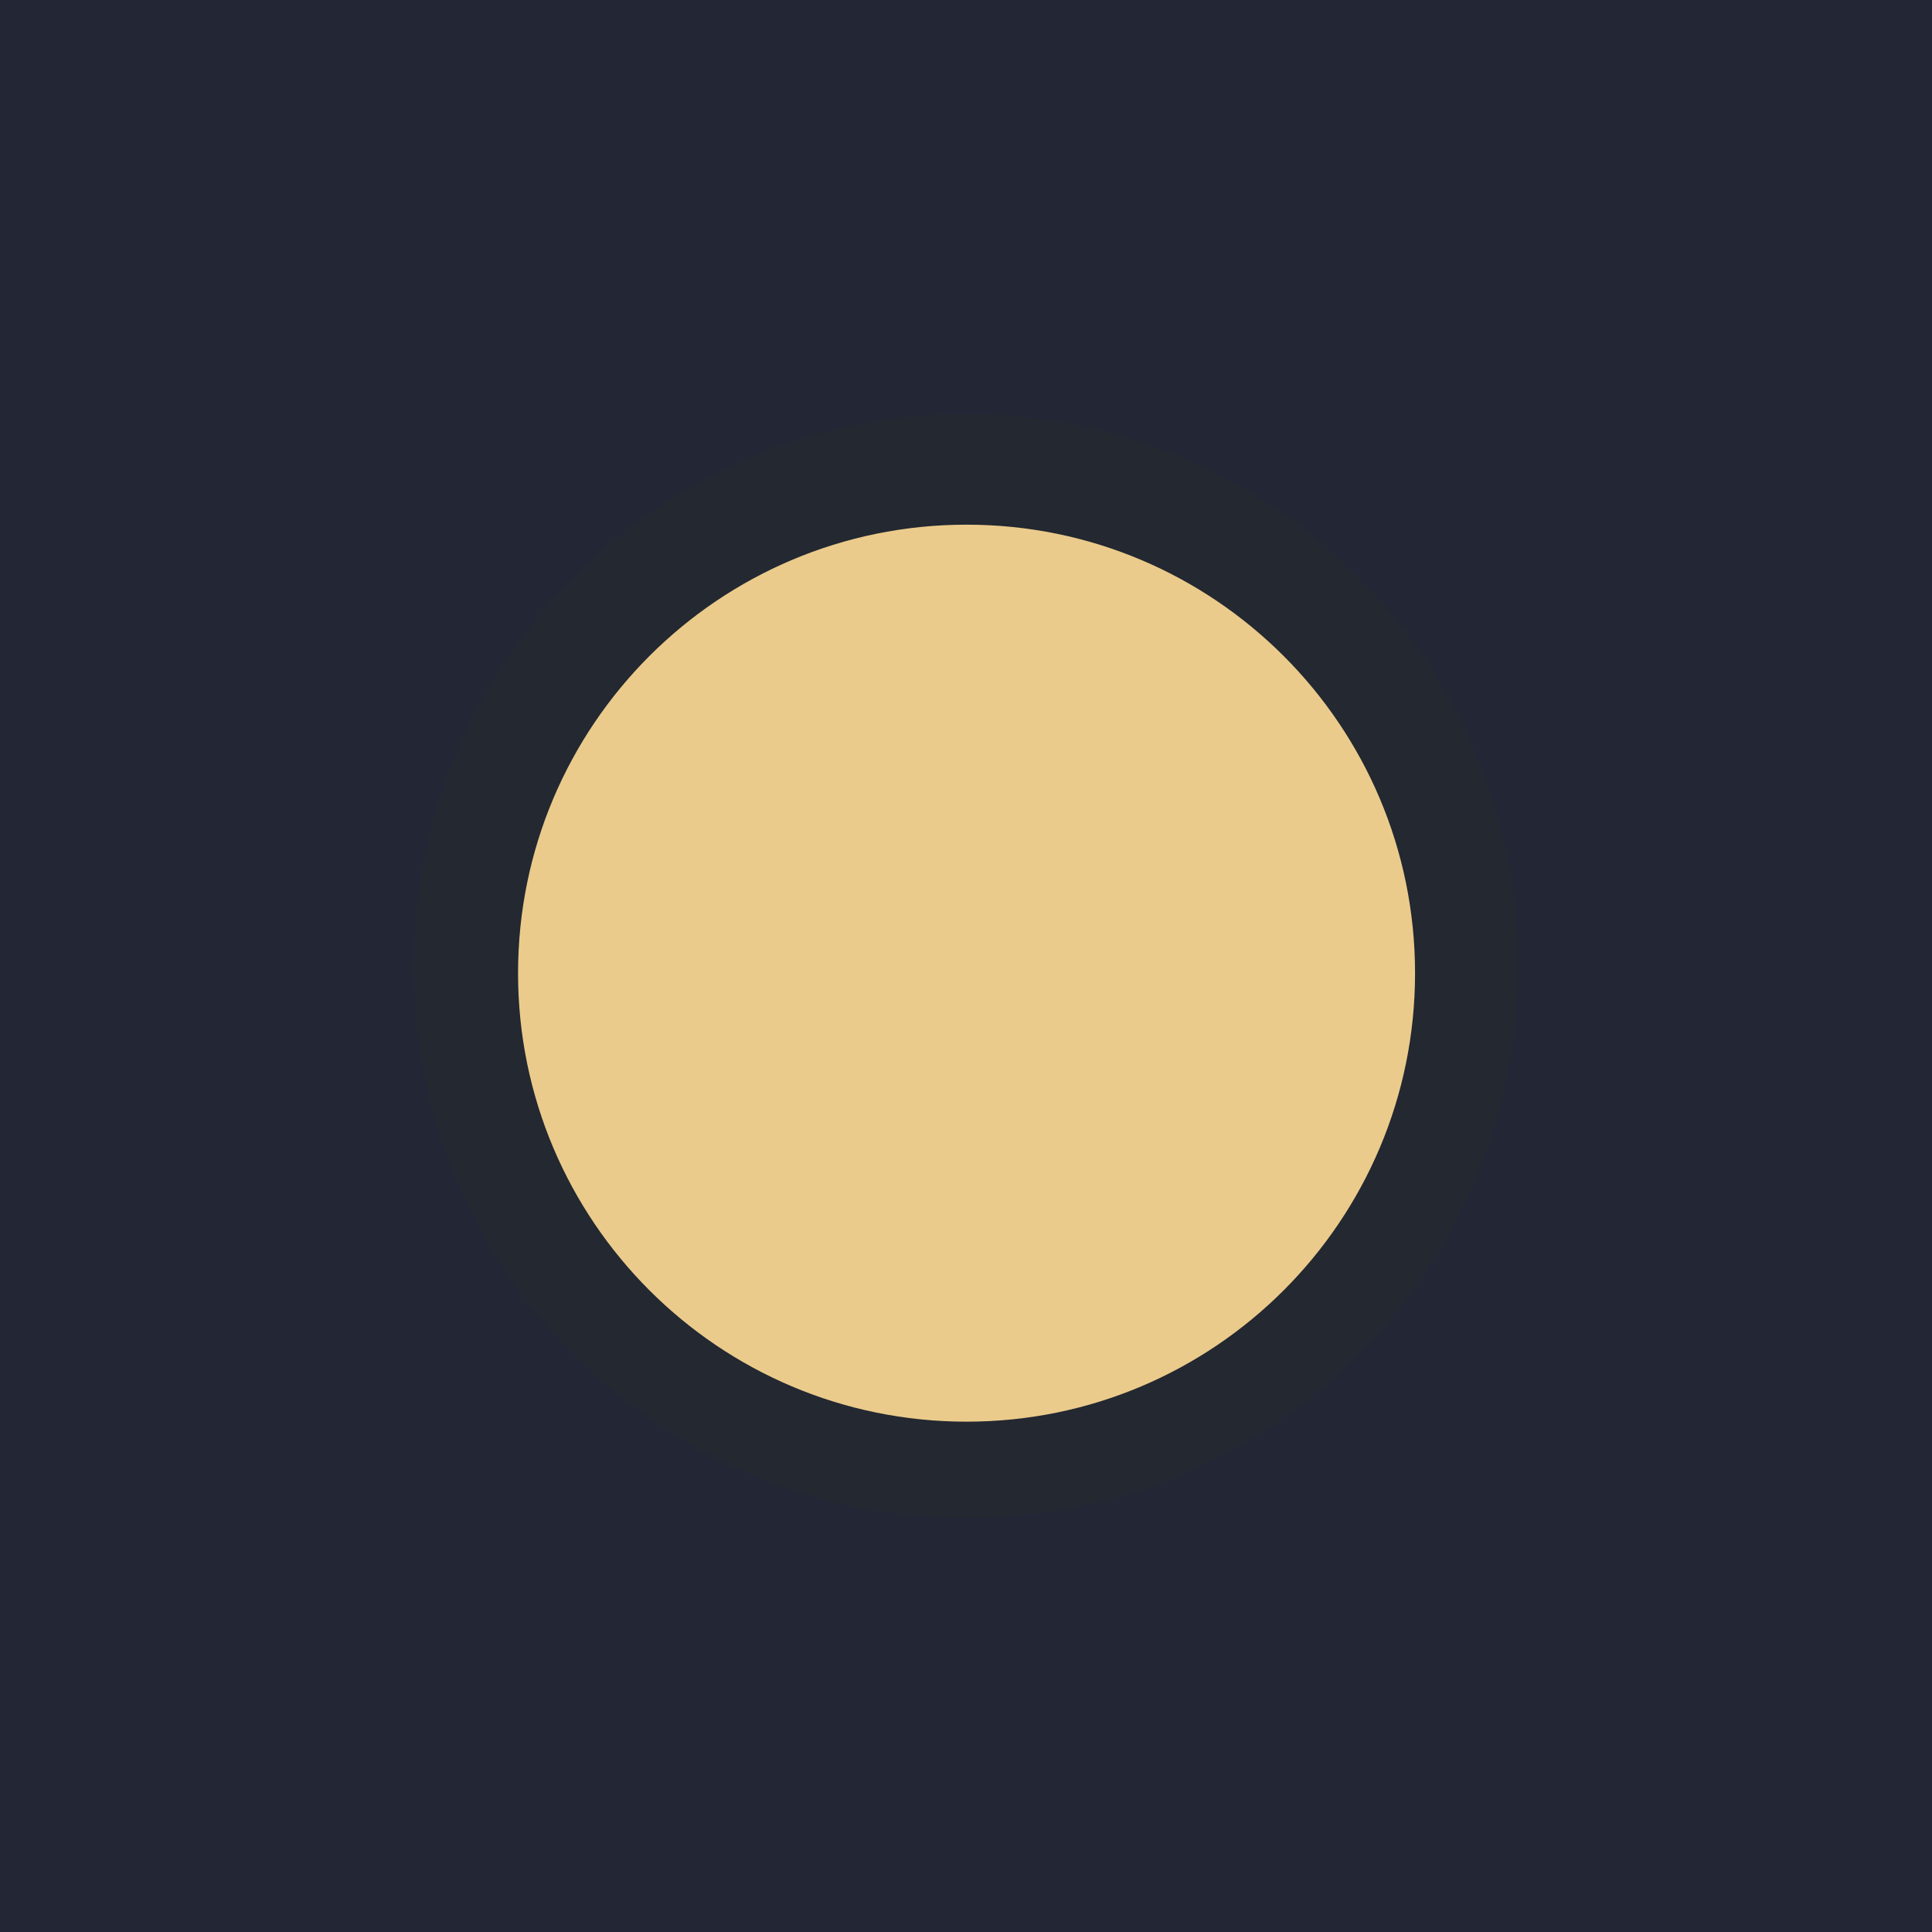
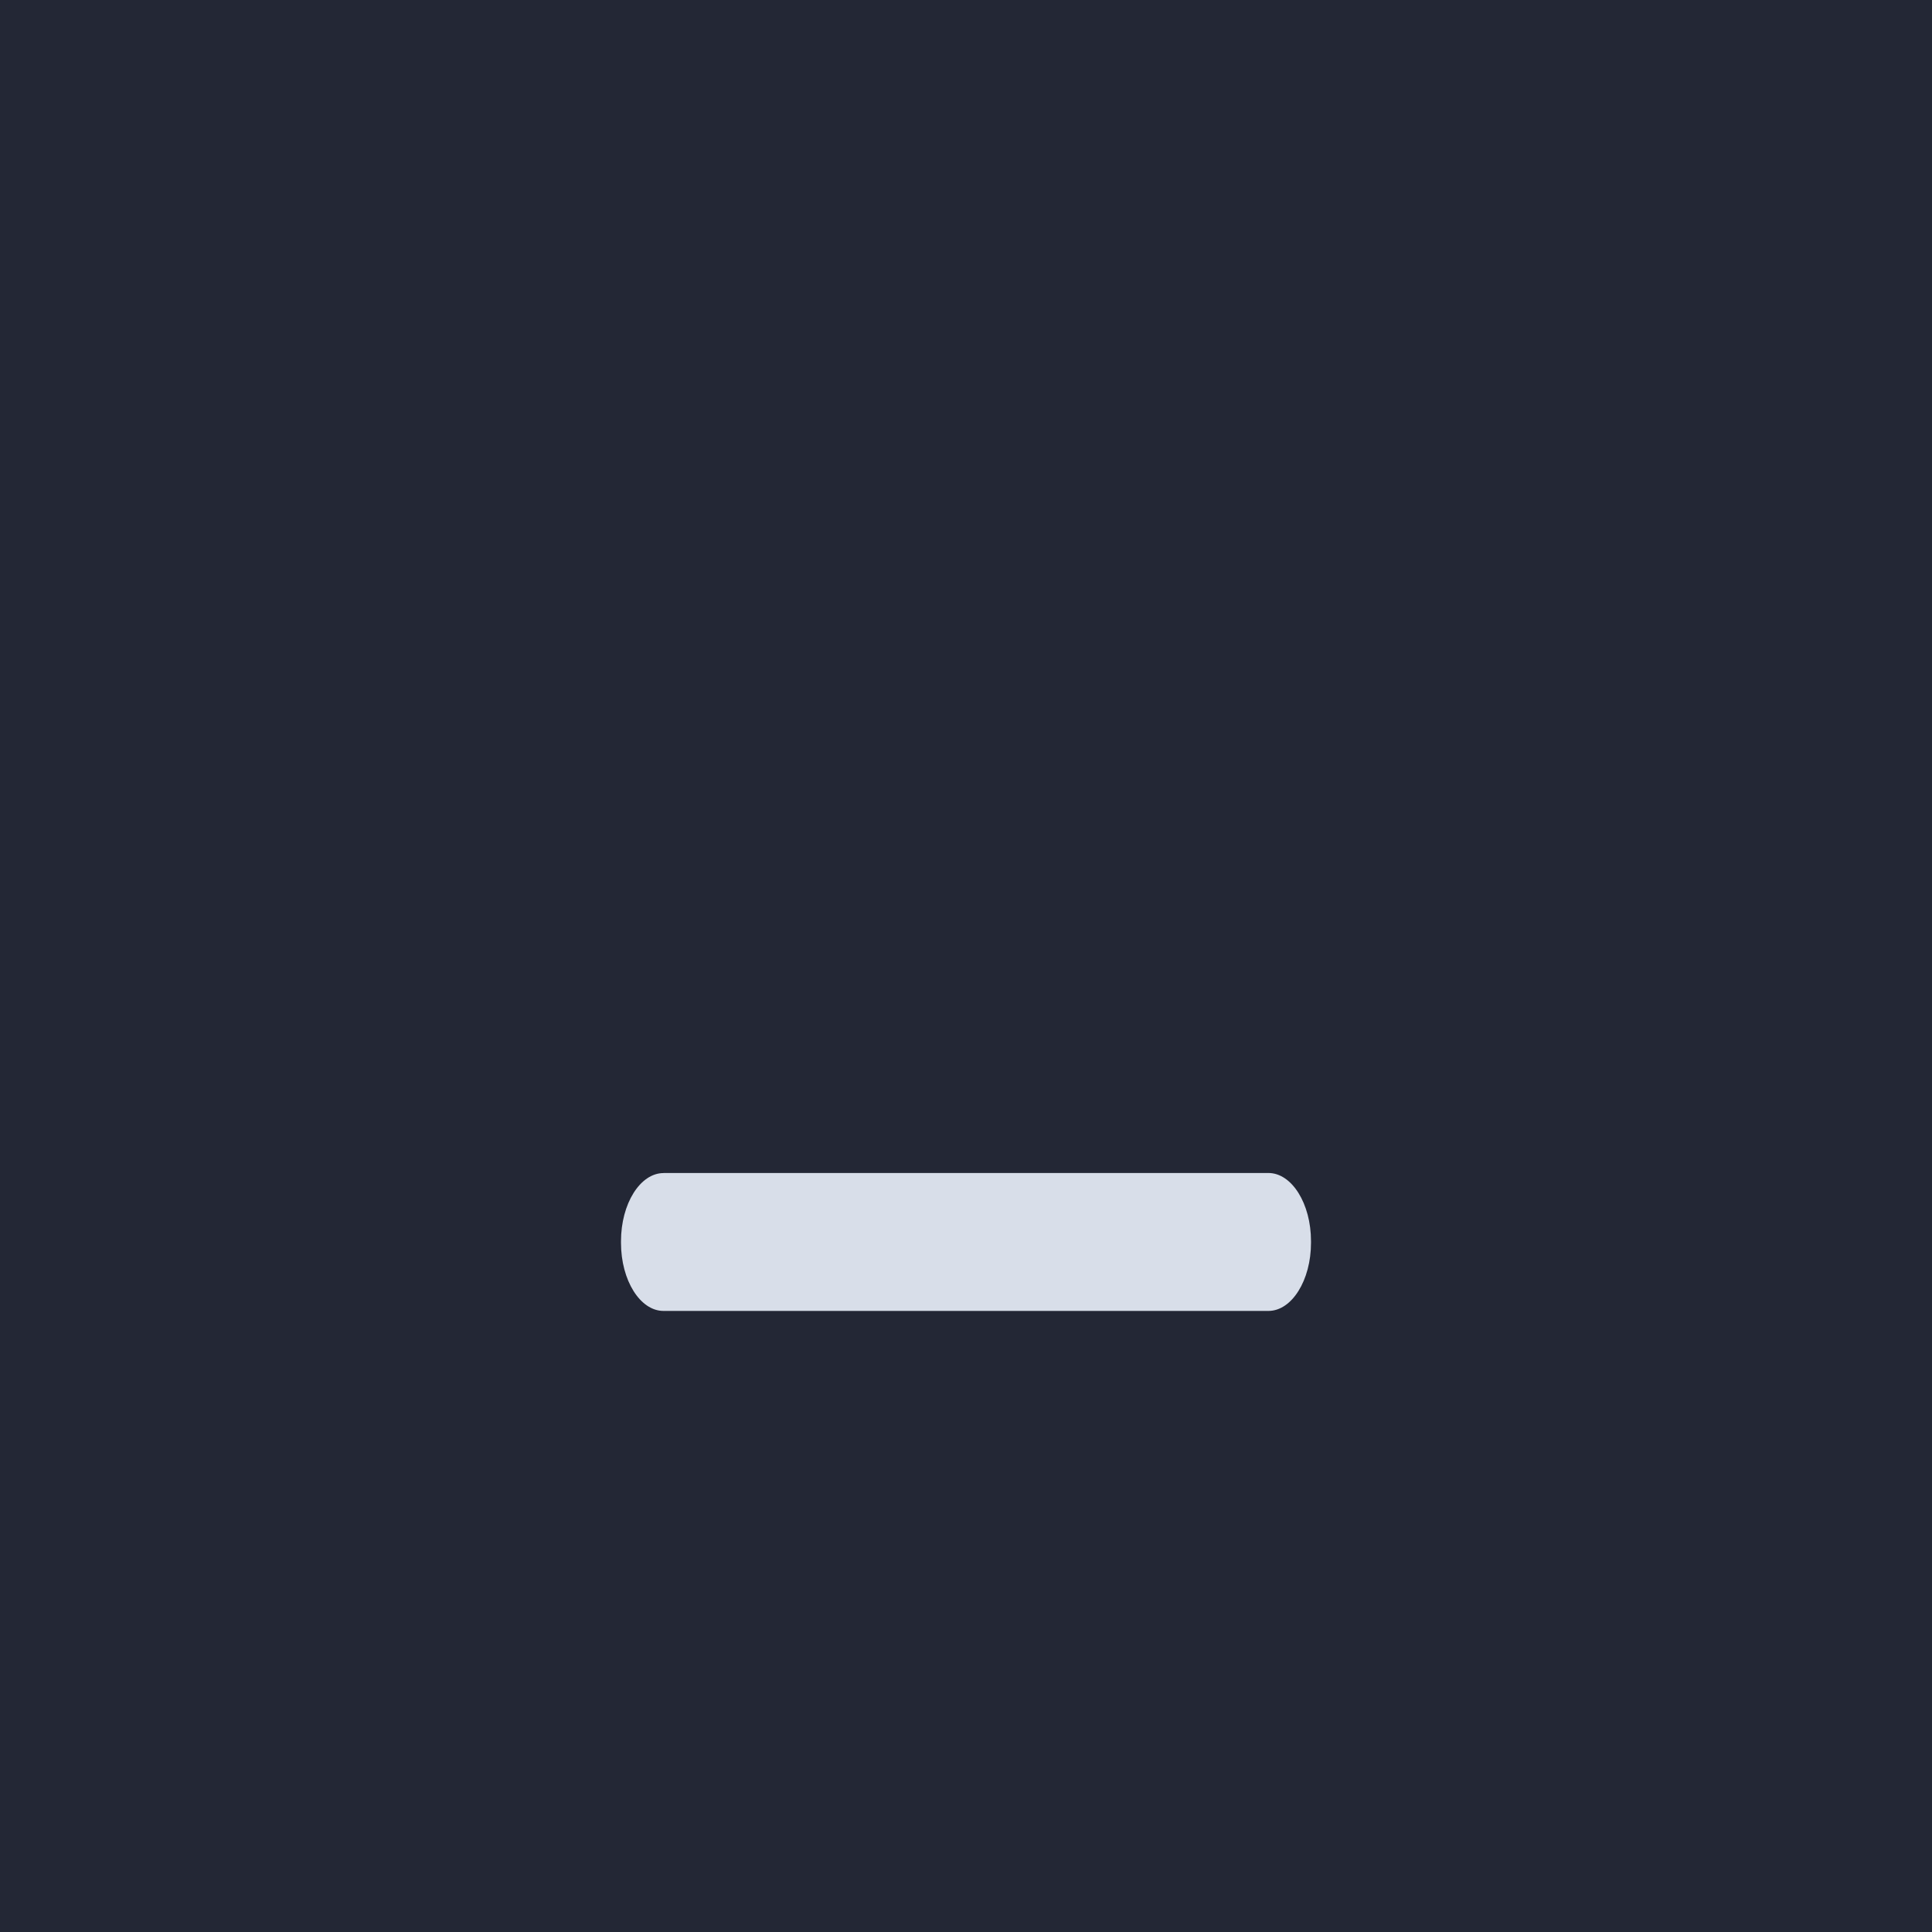
<svg xmlns="http://www.w3.org/2000/svg" width="28" height="28" viewBox="0 0 28 28" id="svg4142" version="1.1">
  <defs id="defs4144" />
  <g id="layer1" transform="translate(0,-1024.362)">
    <rect style="opacity:1;fill:#232735;fill-opacity:1;fill-rule:evenodd;stroke:none;stroke-width:2.568;stroke-linecap:butt;stroke-linejoin:miter;stroke-miterlimit:4;stroke-dasharray:none;stroke-dashoffset:478.437;stroke-opacity:1" id="rect4741" width="28" height="28" x="0" y="1024.362" />
    <circle style="fill:#eceff1;fill-opacity:0.1;stroke:none;stroke-width:0.5;stroke-linejoin:miter;stroke-miterlimit:4;stroke-dasharray:none;stroke-opacity:1" id="path2994" cx="1036.362" cy="13" r="12" transform="rotate(90)" />
    <rect style="opacity:1;fill:#ffffff;fill-opacity:0.07;fill-rule:evenodd;stroke:none;stroke-width:2.745;stroke-linecap:butt;stroke-linejoin:miter;stroke-miterlimit:4;stroke-dasharray:none;stroke-dashoffset:478.437;stroke-opacity:1" id="rect4959" width="28" height="1" x="0" y="1020.362" />
-     <path id="path4417" style="fill:#232831;fill-opacity:1;fill-rule:evenodd;stroke:none;stroke-width:0.014" d="m 14,1046.362 c 4.418,0 8,-3.582 8,-8 0,-4.418 -3.582,-8 -8,-8 -4.418,0 -8,3.582 -8,8 0,4.418 3.582,8 8,8" />
-     <path id="path4419" style="fill:#ebcb8b;fill-opacity:1;fill-rule:evenodd;stroke:none;stroke-width:0.013" d="m 14.008,1044.966 c 3.59,0 6.5,-2.91 6.5,-6.5 0,-3.59 -2.91,-6.5 -6.5,-6.5 -3.59,0 -6.5,2.91 -6.5,6.5 0,3.59 2.91,6.5 6.5,6.5" />
+     <path id="path4421" style="fill:#d8dee9;fill-opacity:1;fill-rule:evenodd;stroke:none;stroke-width:0.172;paint-order:markers fill stroke" d="m 9.617,1041.362 h 8.766 c 0.339,0 0.617,0.444 0.617,0.987 v 0.025 c 0,0.543 -0.278,0.987 -0.617,0.987 H 9.617 C 9.278,1043.362 9,1042.918 9,1042.375 v -0.025 c 0,-0.543 0.278,-0.987 0.617,-0.987" />
  </g>
</svg>
